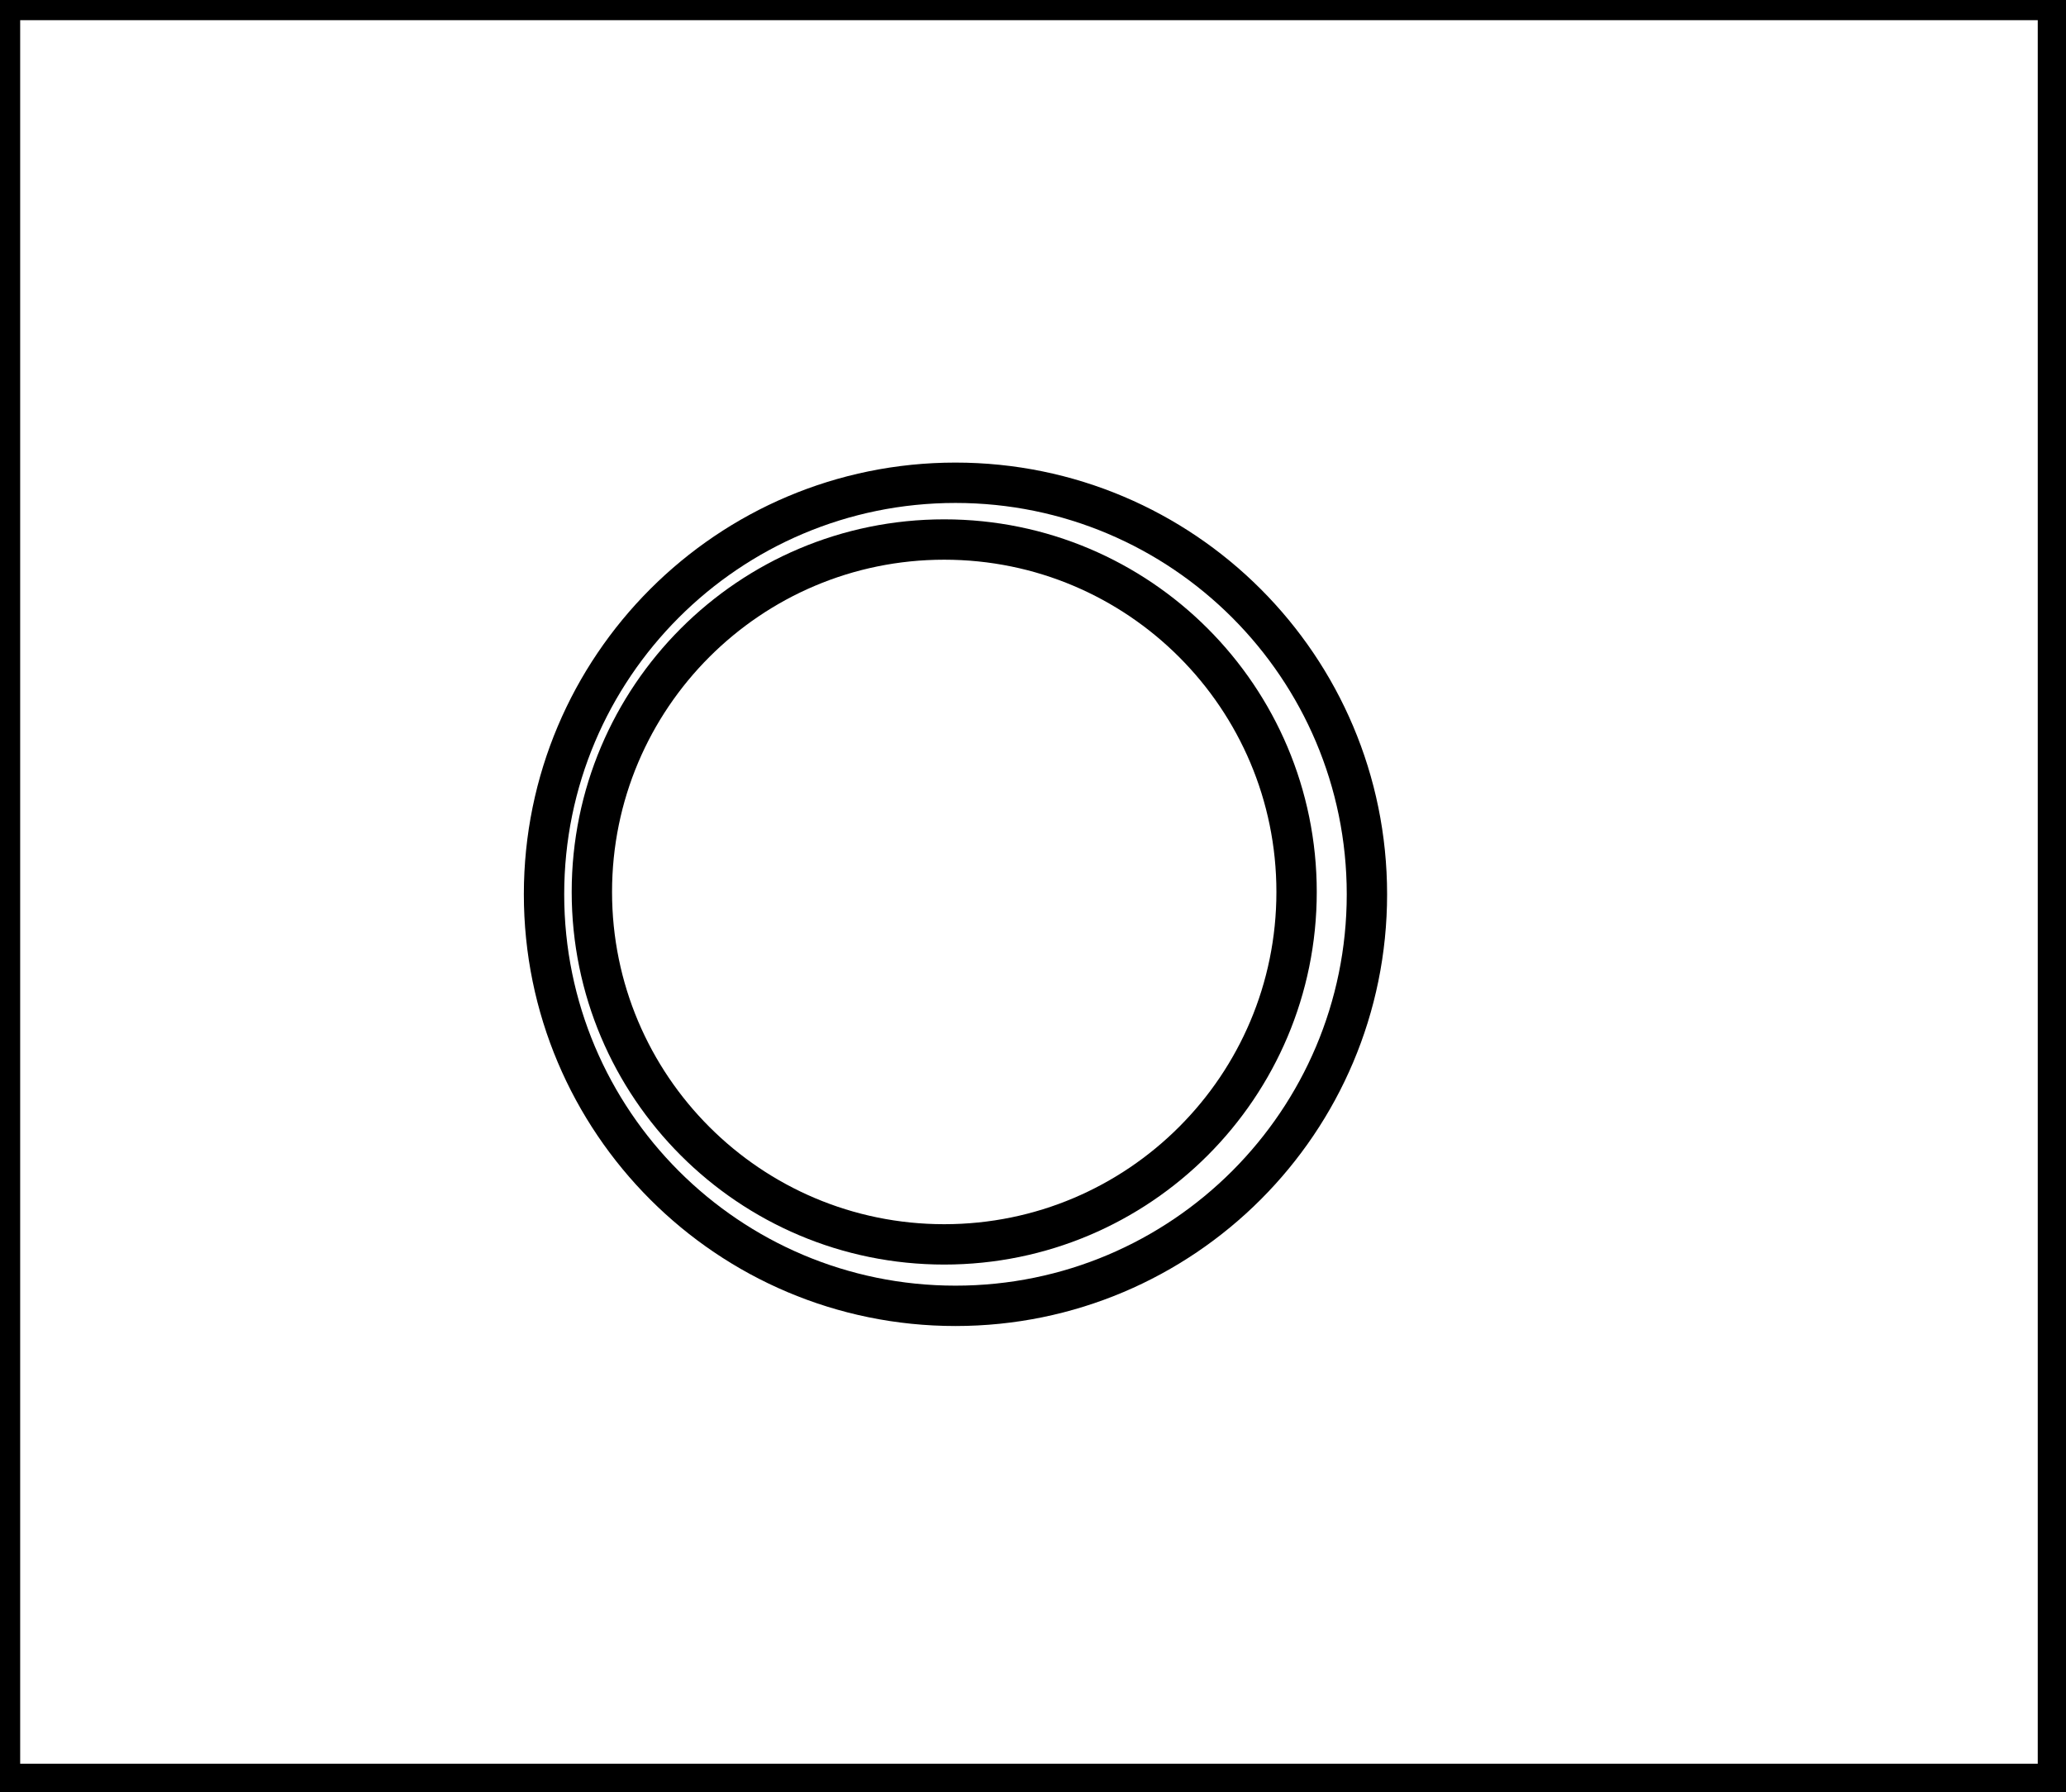
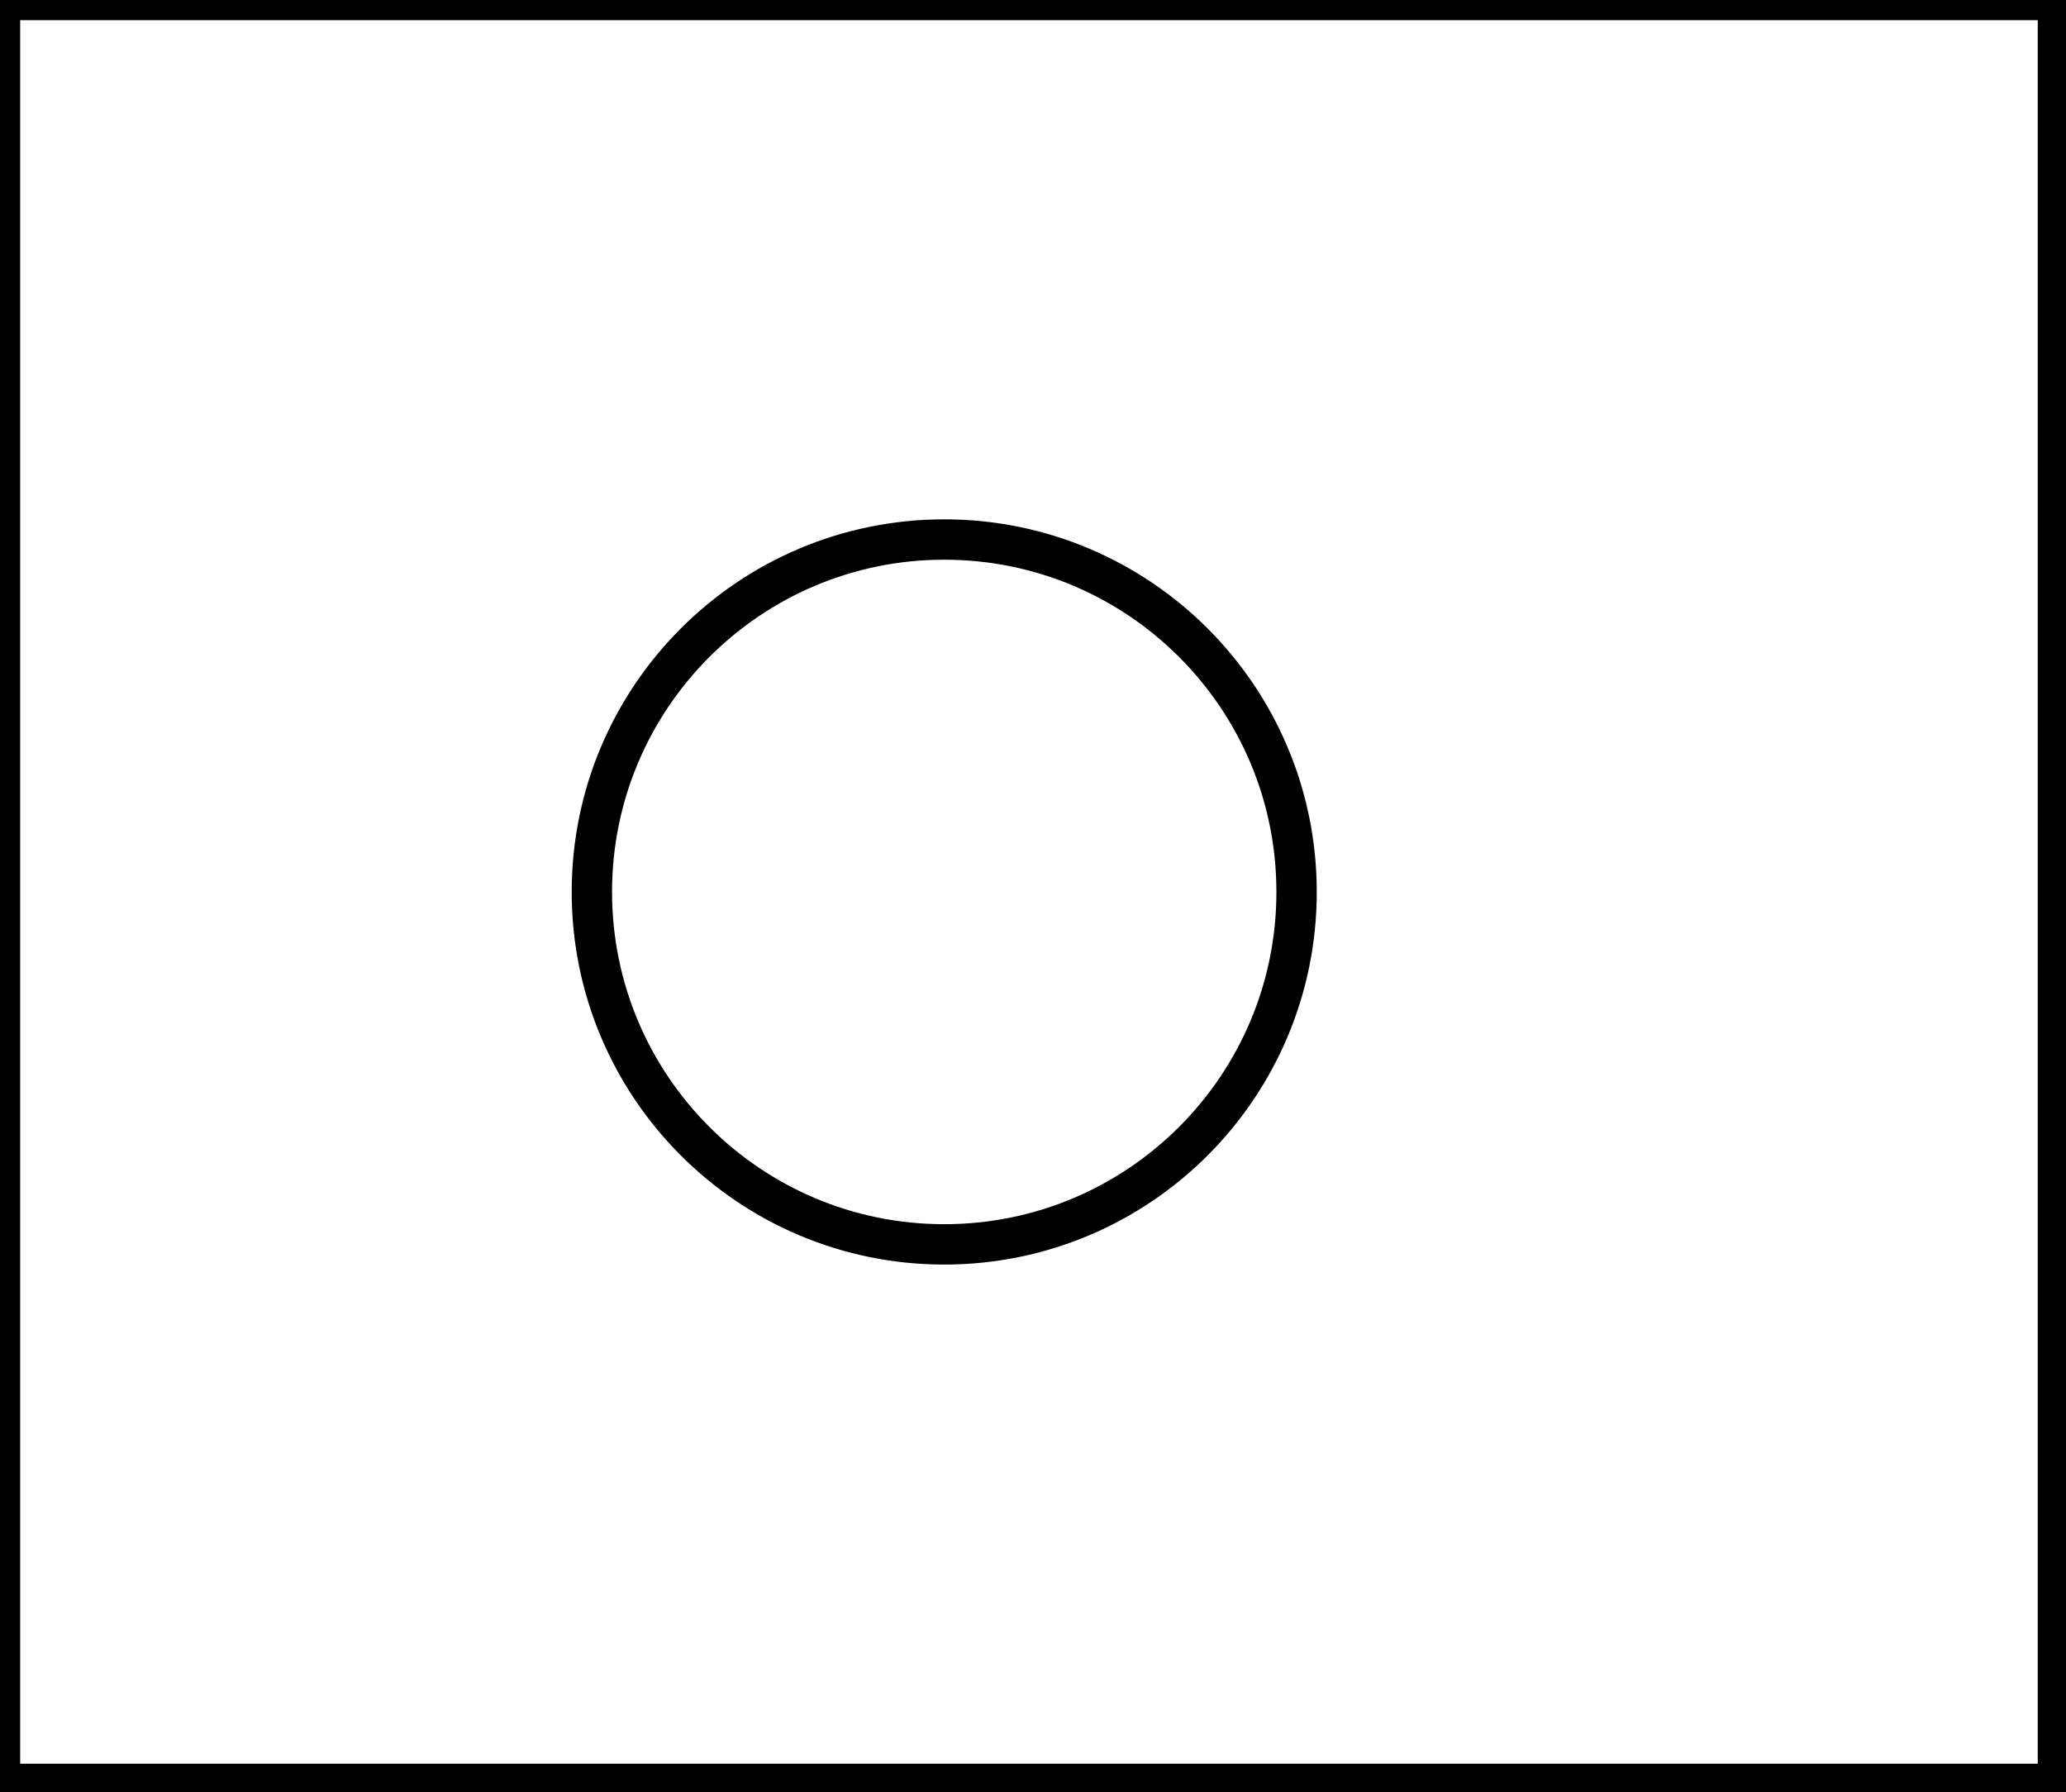
<svg xmlns="http://www.w3.org/2000/svg" baseProfile="full" height="222" version="1.1" width="256">
  <defs />
  <rect fill="white" height="222" width="256" x="0" y="0" />
  <circle cx="117.0" cy="110.5" fill="none" r="43.661" stroke="black" stroke-width="5" />
-   <circle cx="118.394" cy="110.791" fill="none" r="50.983" stroke="black" stroke-width="5" />
  <path d="M 0,0 L 0,221 L 255,221 L 255,0 Z" fill="none" stroke="black" stroke-width="5" />
</svg>
